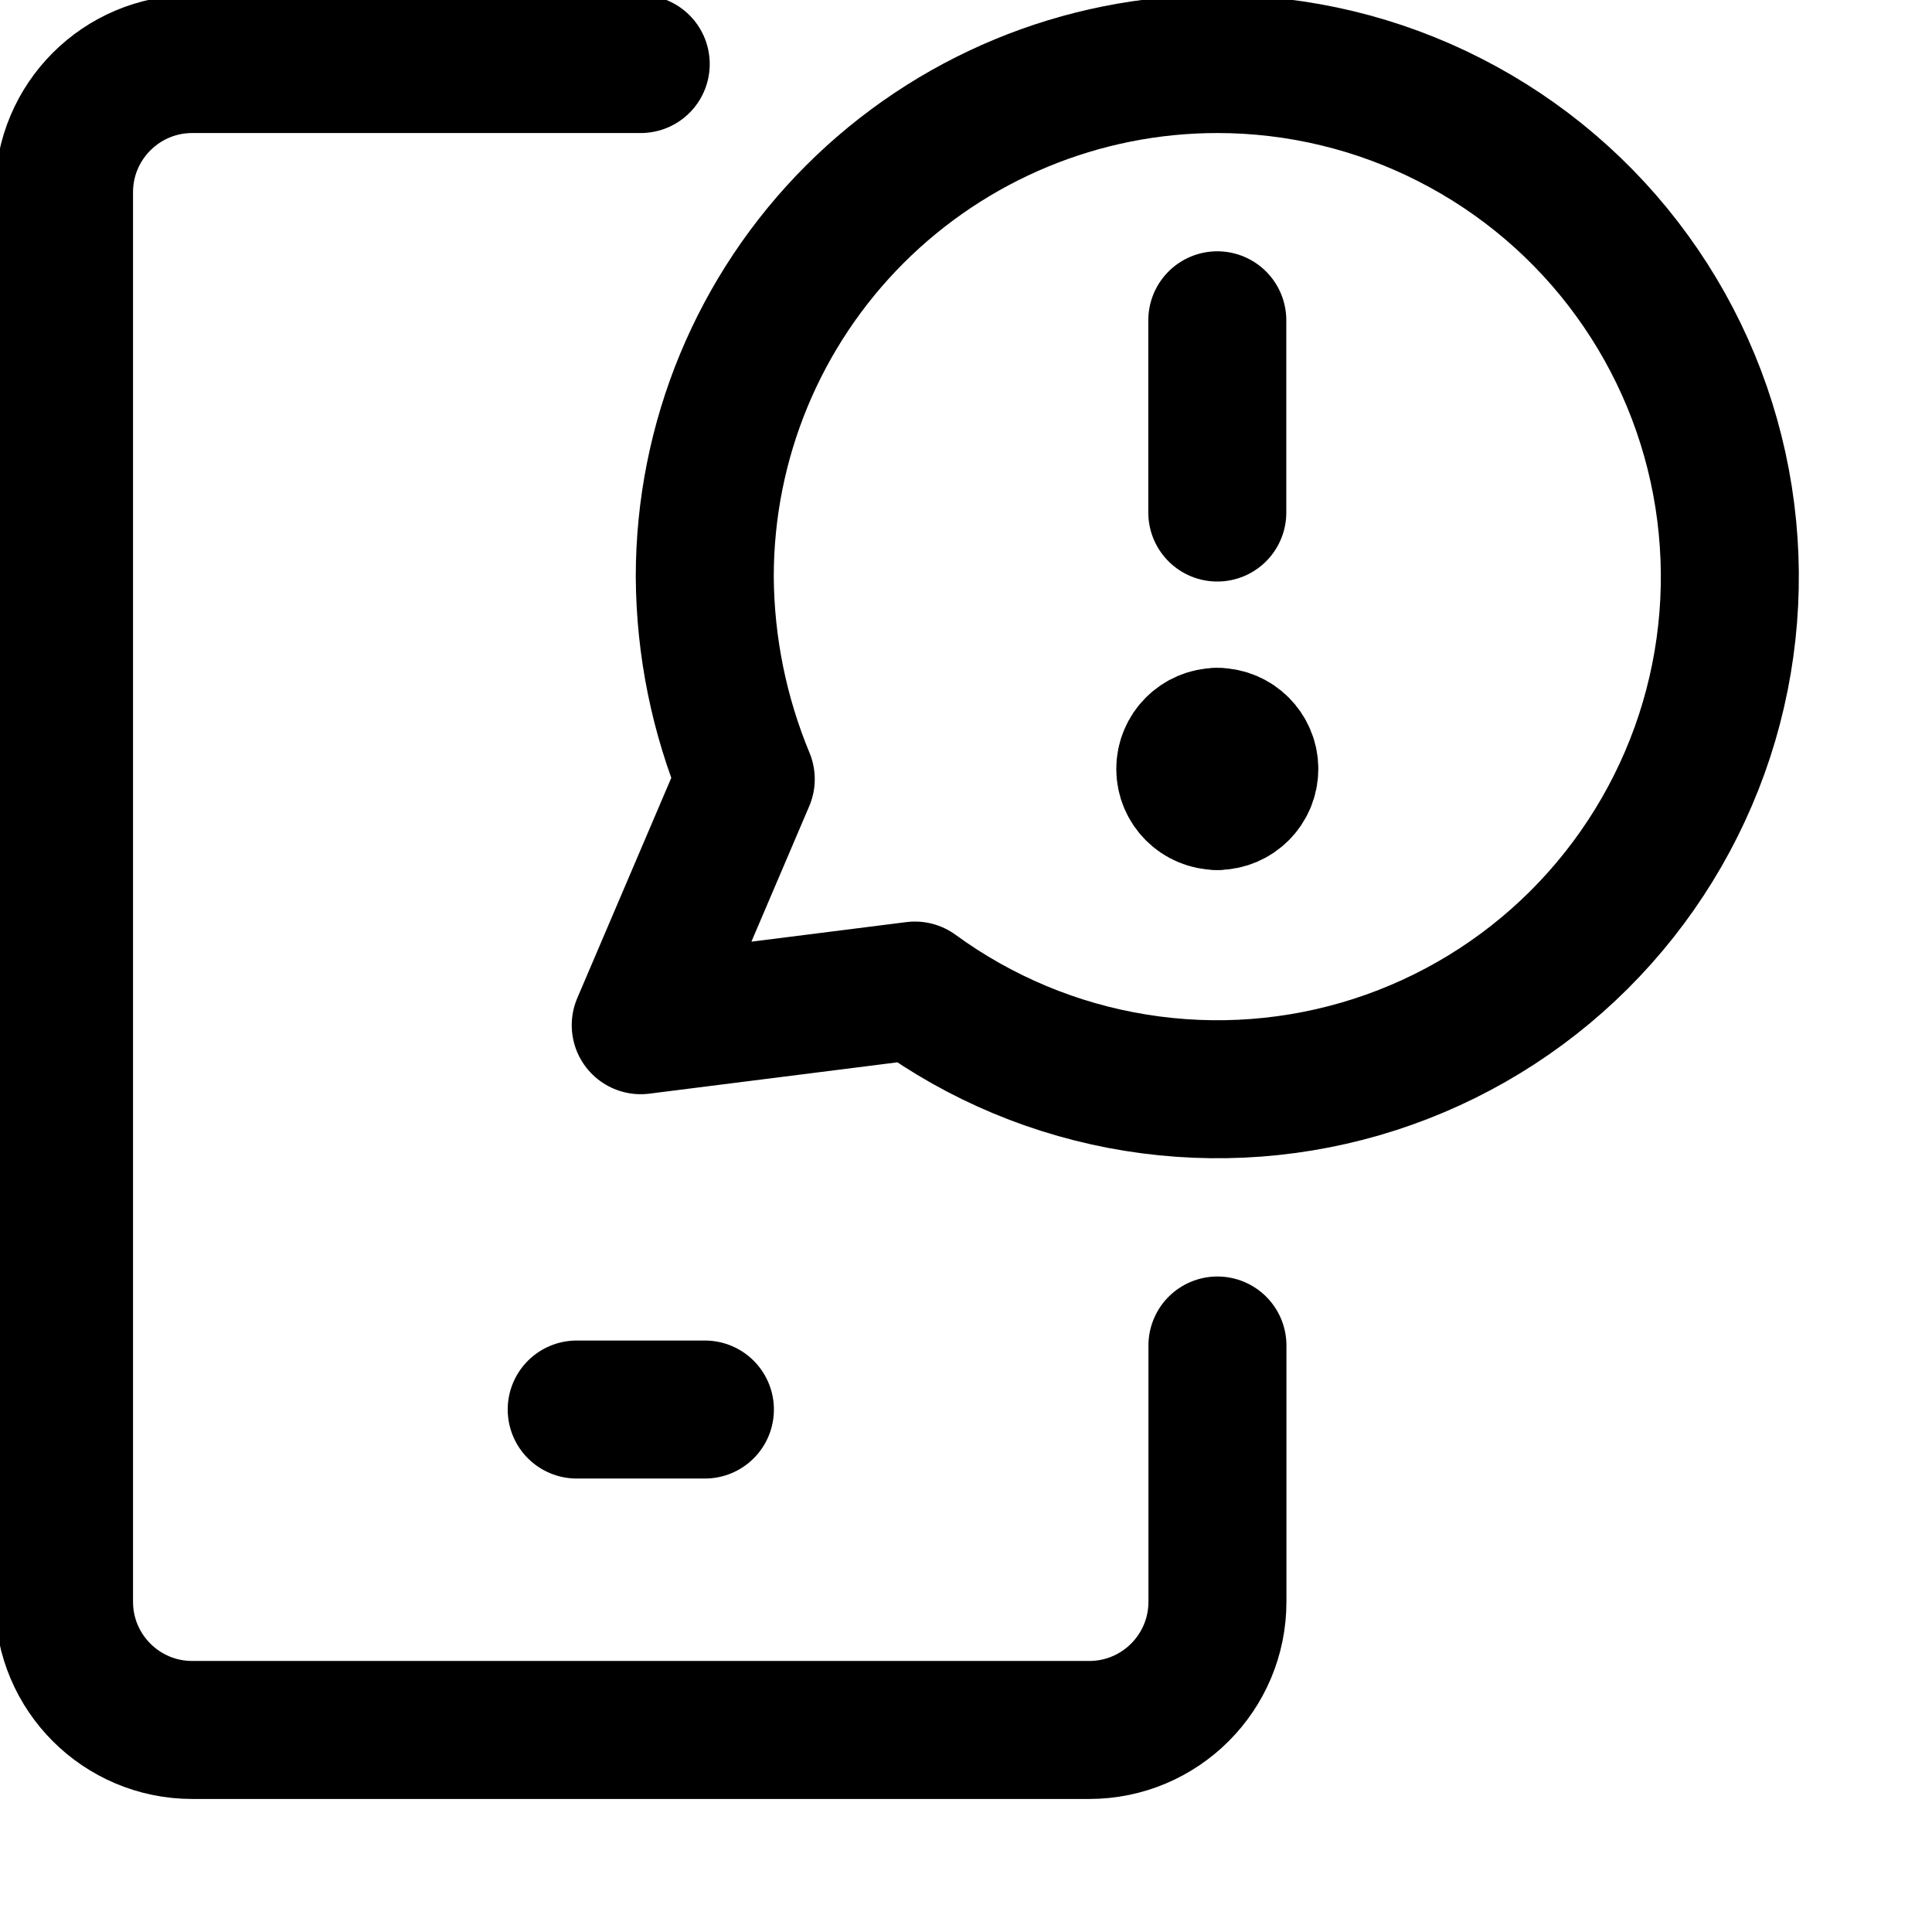
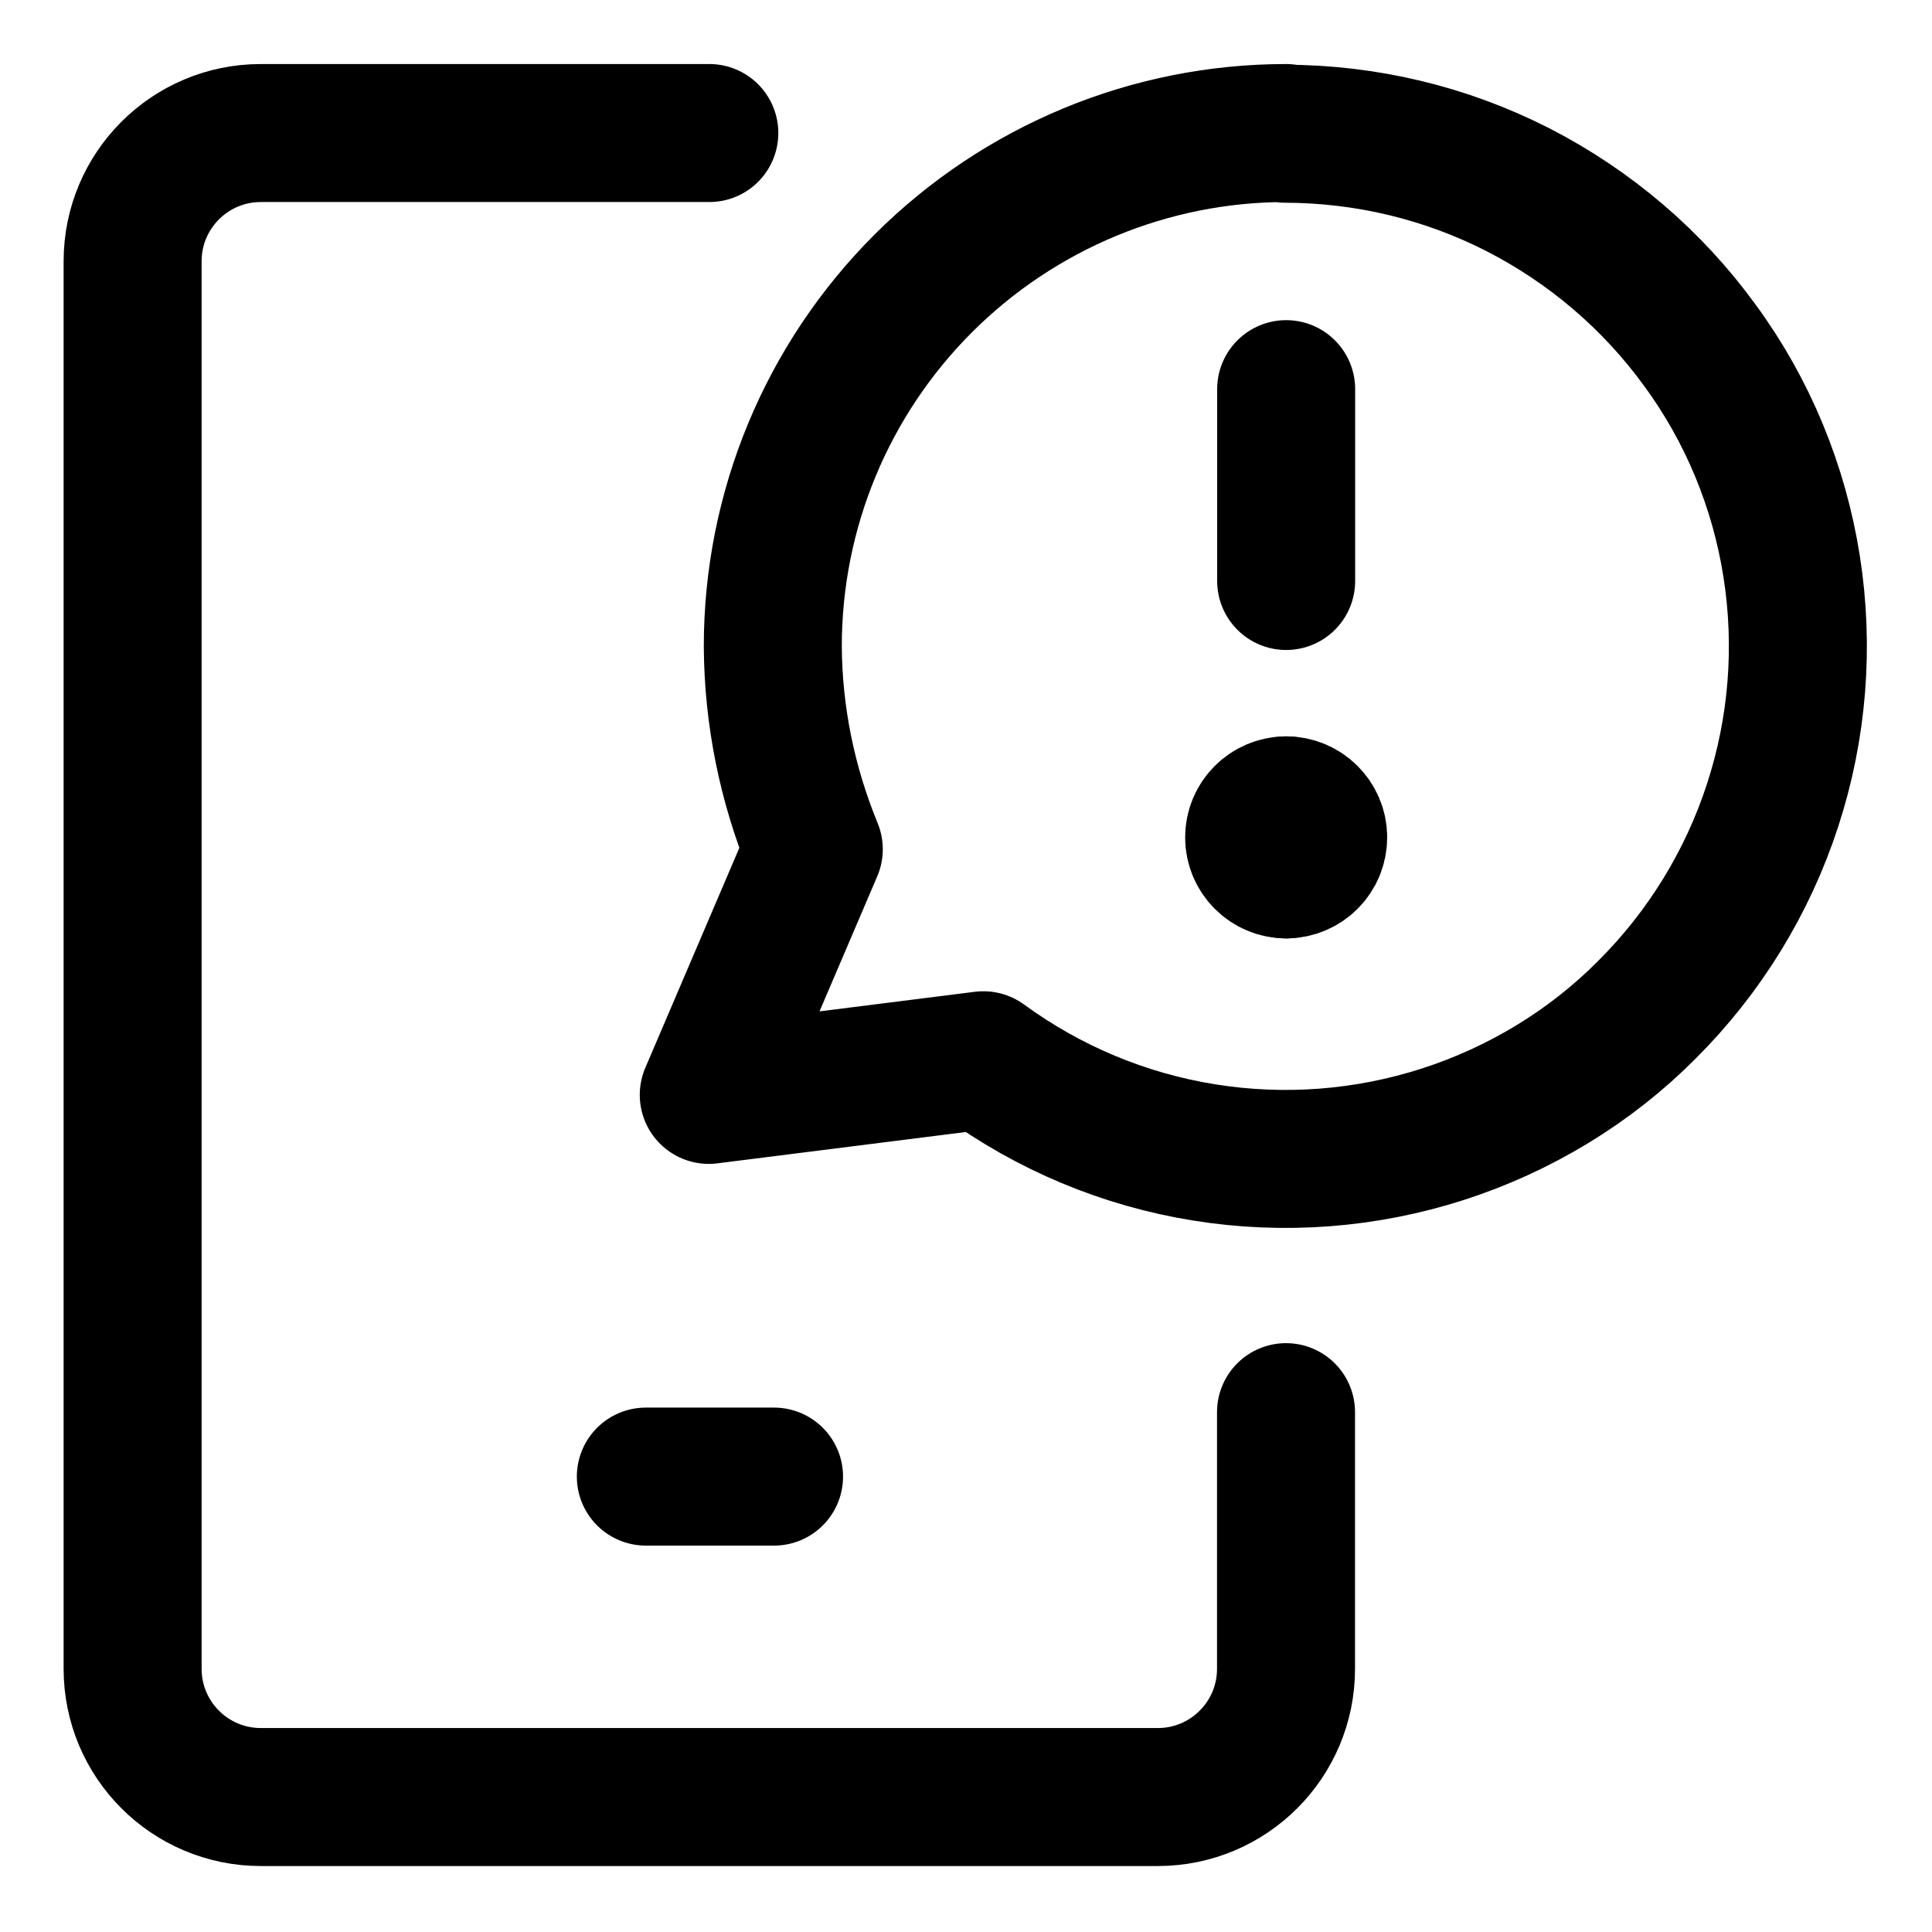
- <svg xmlns="http://www.w3.org/2000/svg" fill="none" viewBox="0 0 14 14" height="14" width="14">
-   <g id="notification-message-alert--android-phone-mobile-device-smartphone-iphone-alert-message-text">
-     <path id="Vector" stroke="currentColor" stroke-linecap="round" stroke-linejoin="round" d="M8.821 2.321V3.714" stroke-width="1" />
-     <g id="Group 623">
-       <path id="Vector_2" stroke="currentColor" stroke-linecap="round" stroke-linejoin="round" d="M8.821 5.804c-0.128 0 -0.232 -0.104 -0.232 -0.232s0.104 -0.232 0.232 -0.232" stroke-width="1" />
-       <path id="Vector_3" stroke="currentColor" stroke-linecap="round" stroke-linejoin="round" d="M8.821 5.804c0.128 0 0.232 -0.104 0.232 -0.232s-0.104 -0.232 -0.232 -0.232" stroke-width="1" />
-     </g>
-     <path id="Vector_4" stroke="currentColor" stroke-linecap="round" stroke-linejoin="round" d="M8.821 0.464C7.836 0.464 6.892 0.856 6.195 1.552 5.498 2.249 5.107 3.193 5.107 4.179c0.003 0.504 0.104 1.002 0.297 1.467L4.643 7.429l1.987 -0.251c0.474 0.346 1.022 0.575 1.602 0.668 0.579 0.093 1.172 0.048 1.73 -0.132 0.558 -0.18 1.066 -0.49 1.481 -0.904 0.415 -0.414 0.727 -0.921 0.909 -1.478 0.182 -0.558 0.229 -1.15 0.138 -1.73 -0.091 -0.579 -0.318 -1.129 -0.663 -1.604 -0.344 -0.475 -0.796 -0.861 -1.319 -1.128C9.986 0.603 9.408 0.464 8.821 0.464v0Z" stroke-width="1" />
-     <path id="Vector_5" stroke="currentColor" stroke-linecap="round" stroke-linejoin="round" d="M4.643 0.464H1.393c-0.513 0 -0.929 0.416 -0.929 0.929v10.214c0 0.513 0.416 0.929 0.929 0.929h6.5c0.513 0 0.929 -0.416 0.929 -0.929v-1.857" stroke-width="1" />
-     <path id="Vector_6" stroke="currentColor" stroke-linecap="round" stroke-linejoin="round" d="M4.179 10.214h0.929" stroke-width="1" />
+ <svg xmlns="http://www.w3.org/2000/svg" width="14" height="14" fill="none" version="1.1" viewBox="0 0 14 14">
+   <g id="a" transform="translate(.5 .5)" stroke="currentColor" stroke-linecap="round" stroke-linejoin="round">
+     <path id="b" d="m8.82 2.32v1.39" />
+     <path d="m8.82 5.8c-0.128 0-0.232-0.104-0.232-0.232 0-0.128 0.104-0.232 0.232-0.232" />
+     <path d="m8.82 5.8c0.128 0 0.232-0.104 0.232-0.232 0-0.128-0.104-0.232-0.232-0.232" />
+     <path d="m8.82 0.464c-0.985 0-1.93 0.391-2.63 1.09-0.697 0.697-1.09 1.64-1.09 2.63 0.003 0.504 0.104 1 0.297 1.47l-0.761 1.78 1.99-0.251c0.474 0.346 1.02 0.575 1.6 0.668 0.579 0.093 1.17 0.048 1.73-0.132 0.558-0.18 1.07-0.49 1.48-0.904 0.415-0.414 0.727-0.921 0.909-1.48 0.182-0.558 0.229-1.15 0.138-1.73-0.091-0.579-0.318-1.13-0.663-1.6-0.344-0.475-0.796-0.861-1.32-1.13-0.523-0.267-1.1-0.405-1.69-0.406z" />
+     <path d="m4.64 0.464h-3.25c-0.513 0-0.929 0.416-0.929 0.929v10.2c0 0.513 0.416 0.929 0.929 0.929h6.5c0.513 0 0.929-0.416 0.929-0.929v-1.86" />
+     <path d="m4.18 10.2h0.929" />
  </g>
</svg>
